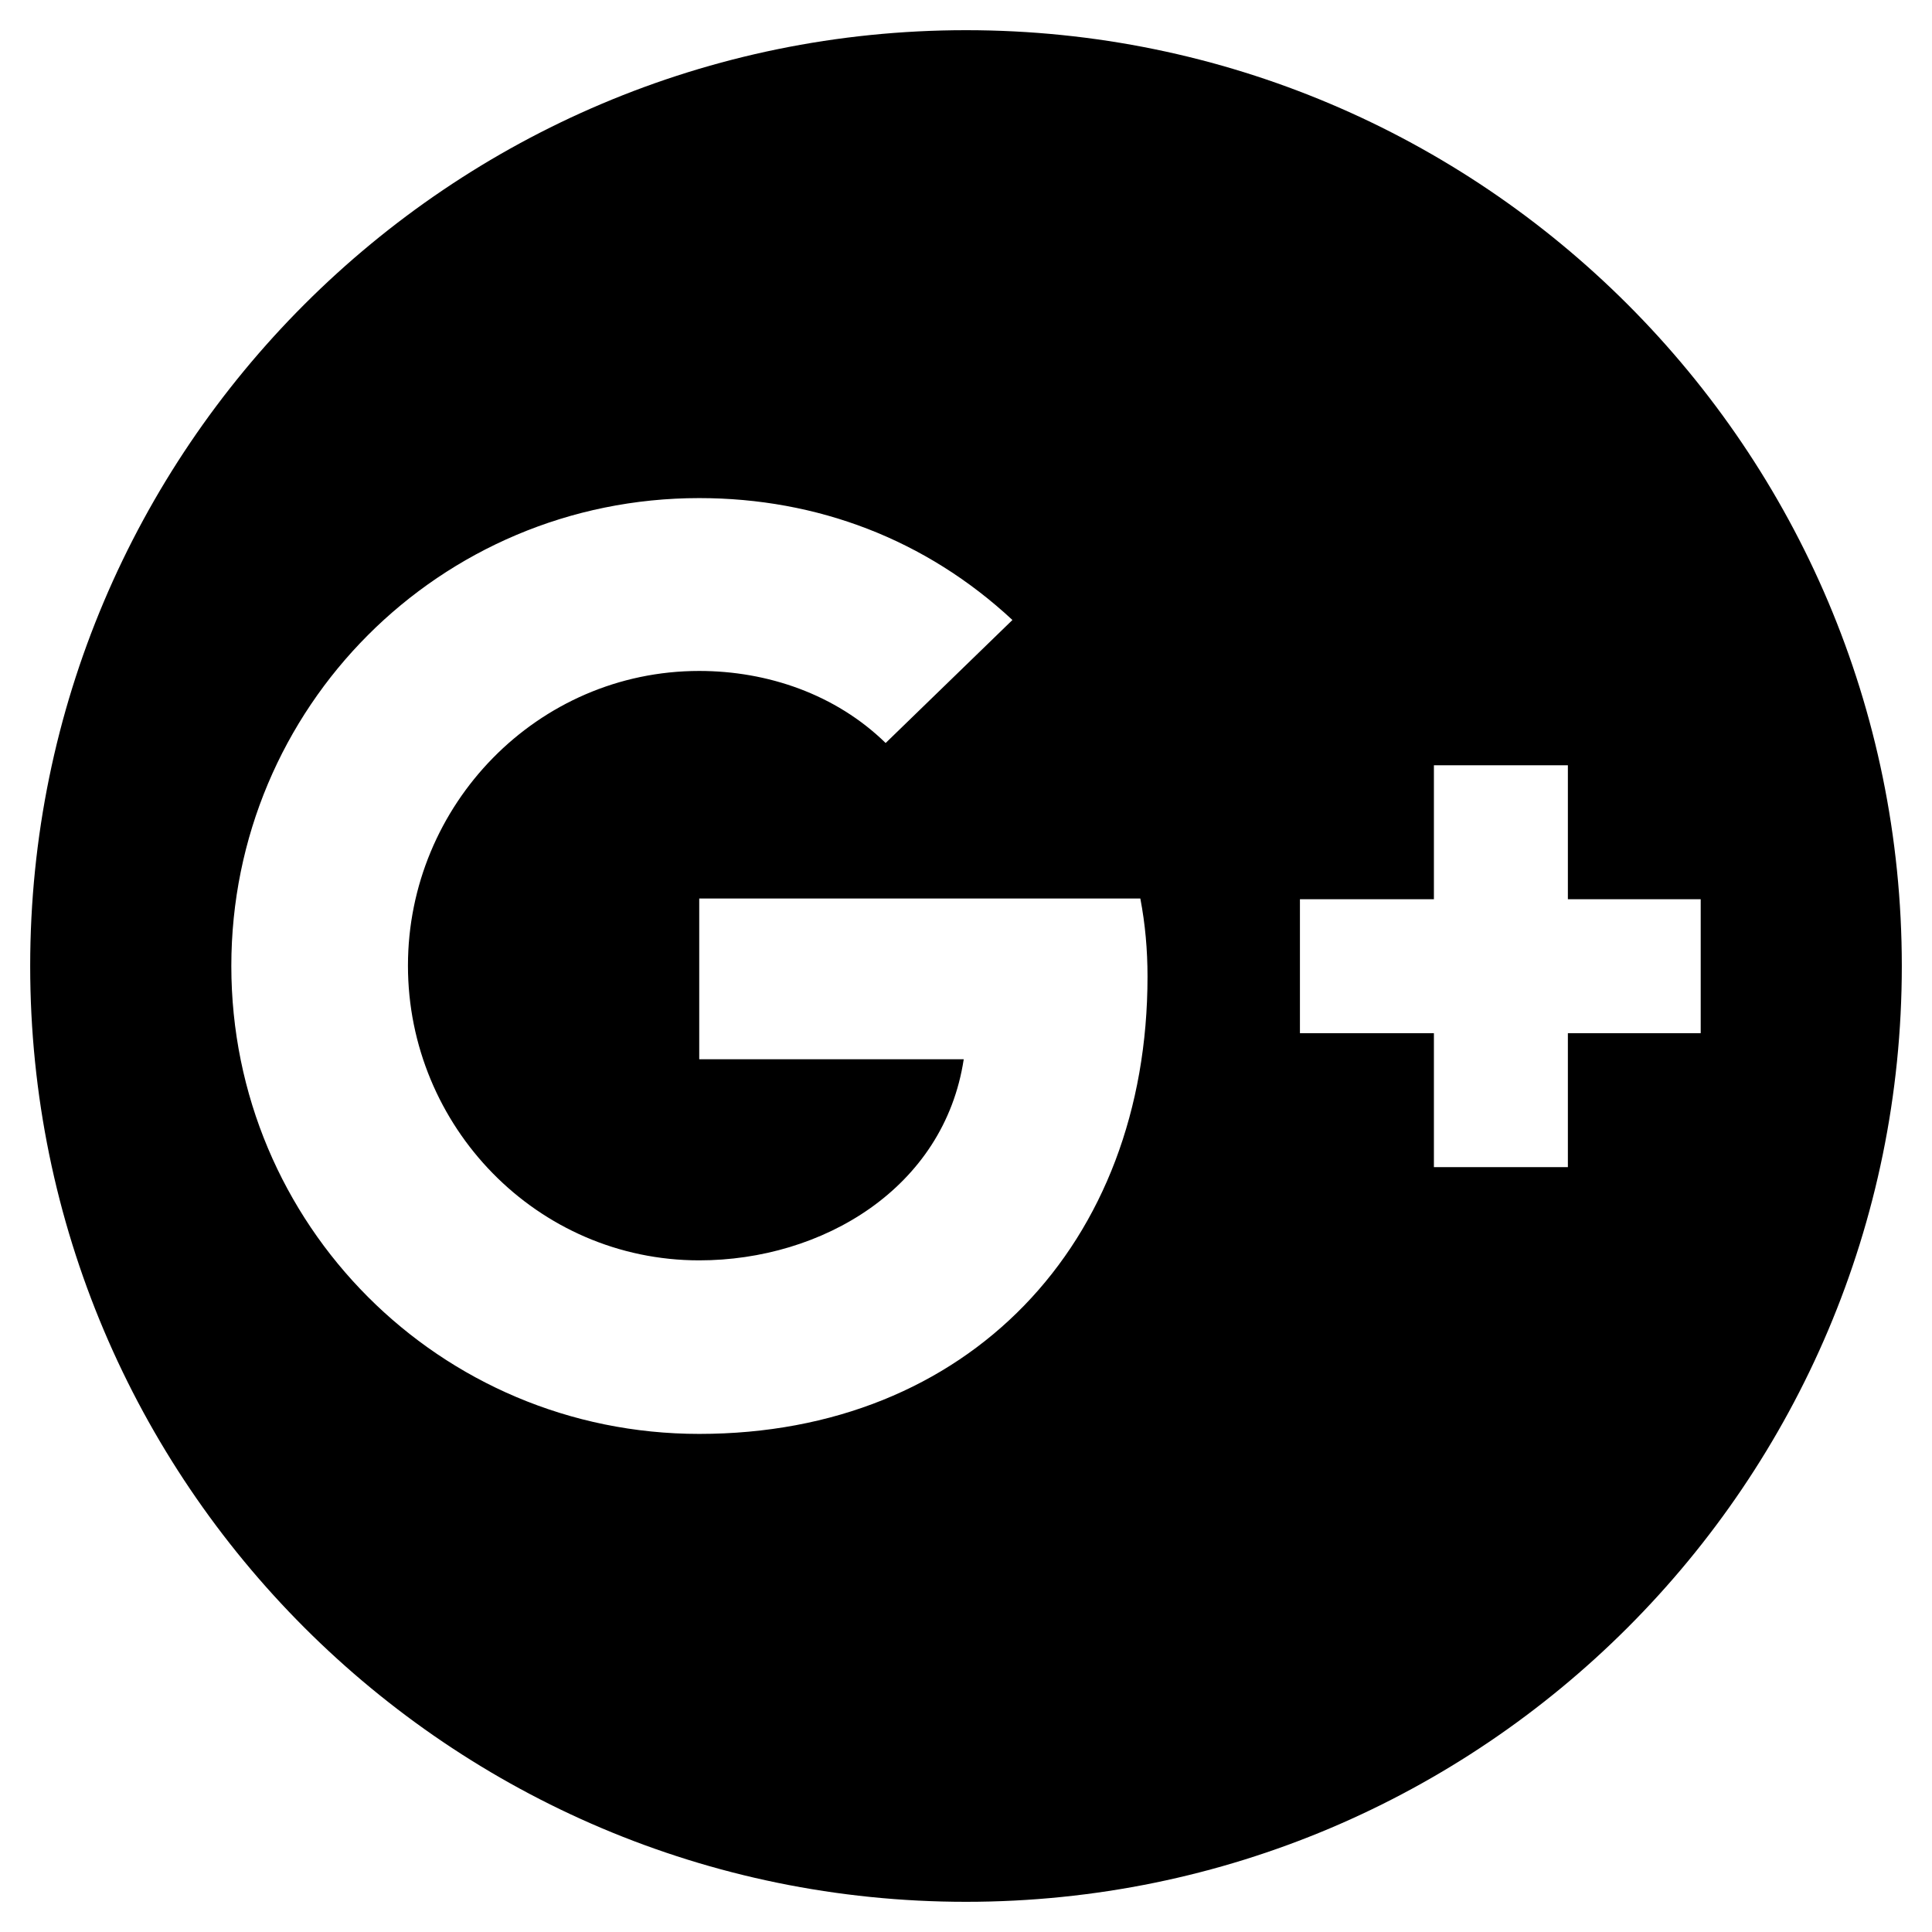
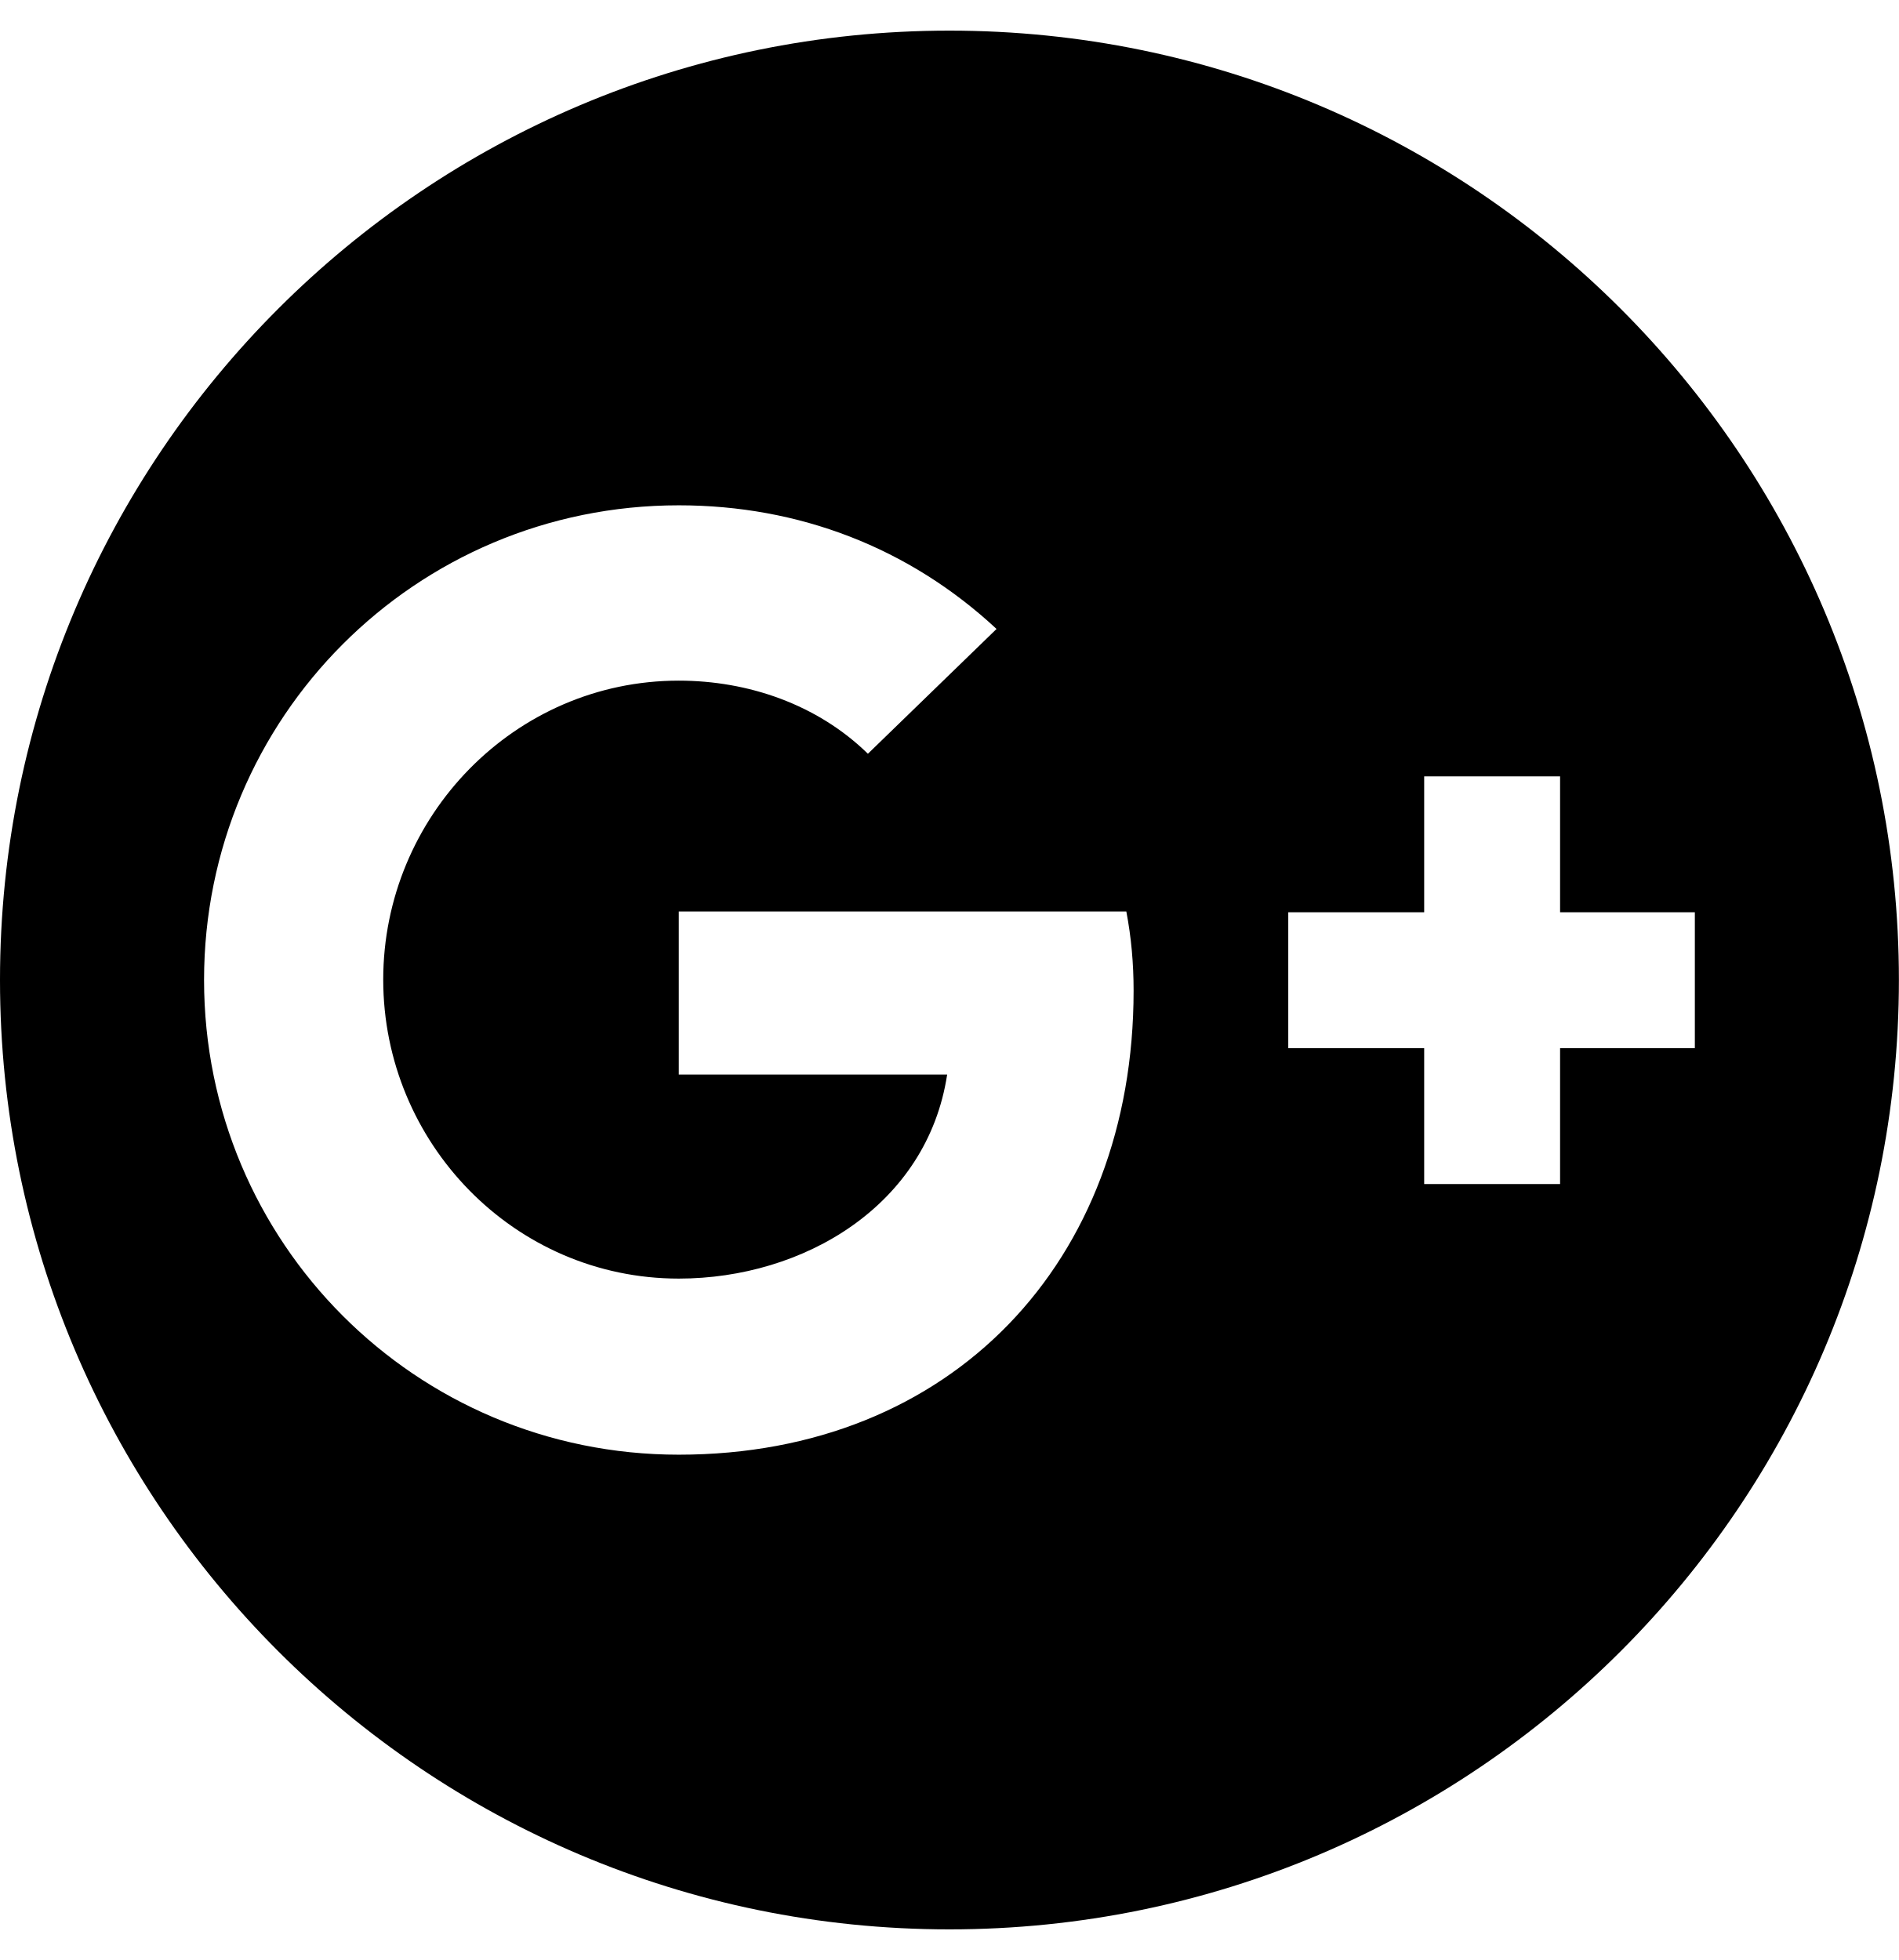
- <svg xmlns="http://www.w3.org/2000/svg" version="1.1" id="icon_googleplus" x="0px" y="0px" width="64px" height="64px" viewBox="0 0 64 64" enable-background="new 0 0 64 64" xml:space="preserve">
-   <path d="M32,1C14.889,1,1,14.888,1,32c0,17.111,13.889,31,31,31s31-13.889,31-31C63,14.888,49.111,1,32,1z M23.163,47.5  c-8.601,0-15.5-6.938-15.5-15.5c0-8.562,6.899-15.5,15.5-15.5c3.913,0,7.512,1.375,10.375,4.038l-4.2,4.075  c-1.65-1.612-3.913-2.387-6.175-2.387c-5.363,0-9.649,4.438-9.649,9.762c0,5.325,4.274,9.763,9.649,9.763  c4.075,0,8.112-2.388,8.762-6.662h-8.762v-5.325h14.612c0.162,0.85,0.238,1.7,0.238,2.587C38.014,41.2,32.075,47.5,23.163,47.5  L23.163,47.5z M51.938,34.225v4.438H47.5v-4.438h-4.438v-4.437H47.5V25.35h4.438v4.438h4.4v4.437H51.938z" />
+ <svg xmlns="http://www.w3.org/2000/svg" viewBox="0 0 496 512">
+   <path d="M248 8C111.1 8 0 119.1 0 256s111.1 248 248 248 248-111.1 248-248S384.9 8 248 8zm-70.7 372c-68.8 0-124-55.5-124-124s55.2-124 124-124c31.3 0 60.1 11 83 32.3l-33.6 32.6c-13.2-12.9-31.3-19.1-49.4-19.1-42.9 0-77.2 35.5-77.2 78.1s34.2 78.1 77.2 78.1c32.6 0 64.9-19.1 70.1-53.3h-70.1v-42.6h116.9c1.3 6.8 1.9 13.6 1.9 20.7 0 70.8-47.5 121.2-118.8 121.2zm230.2-106.2v35.5H372v-35.5h-35.5v-35.5H372v-35.5h35.5v35.5h35.2v35.5h-35.2z" />
</svg>
